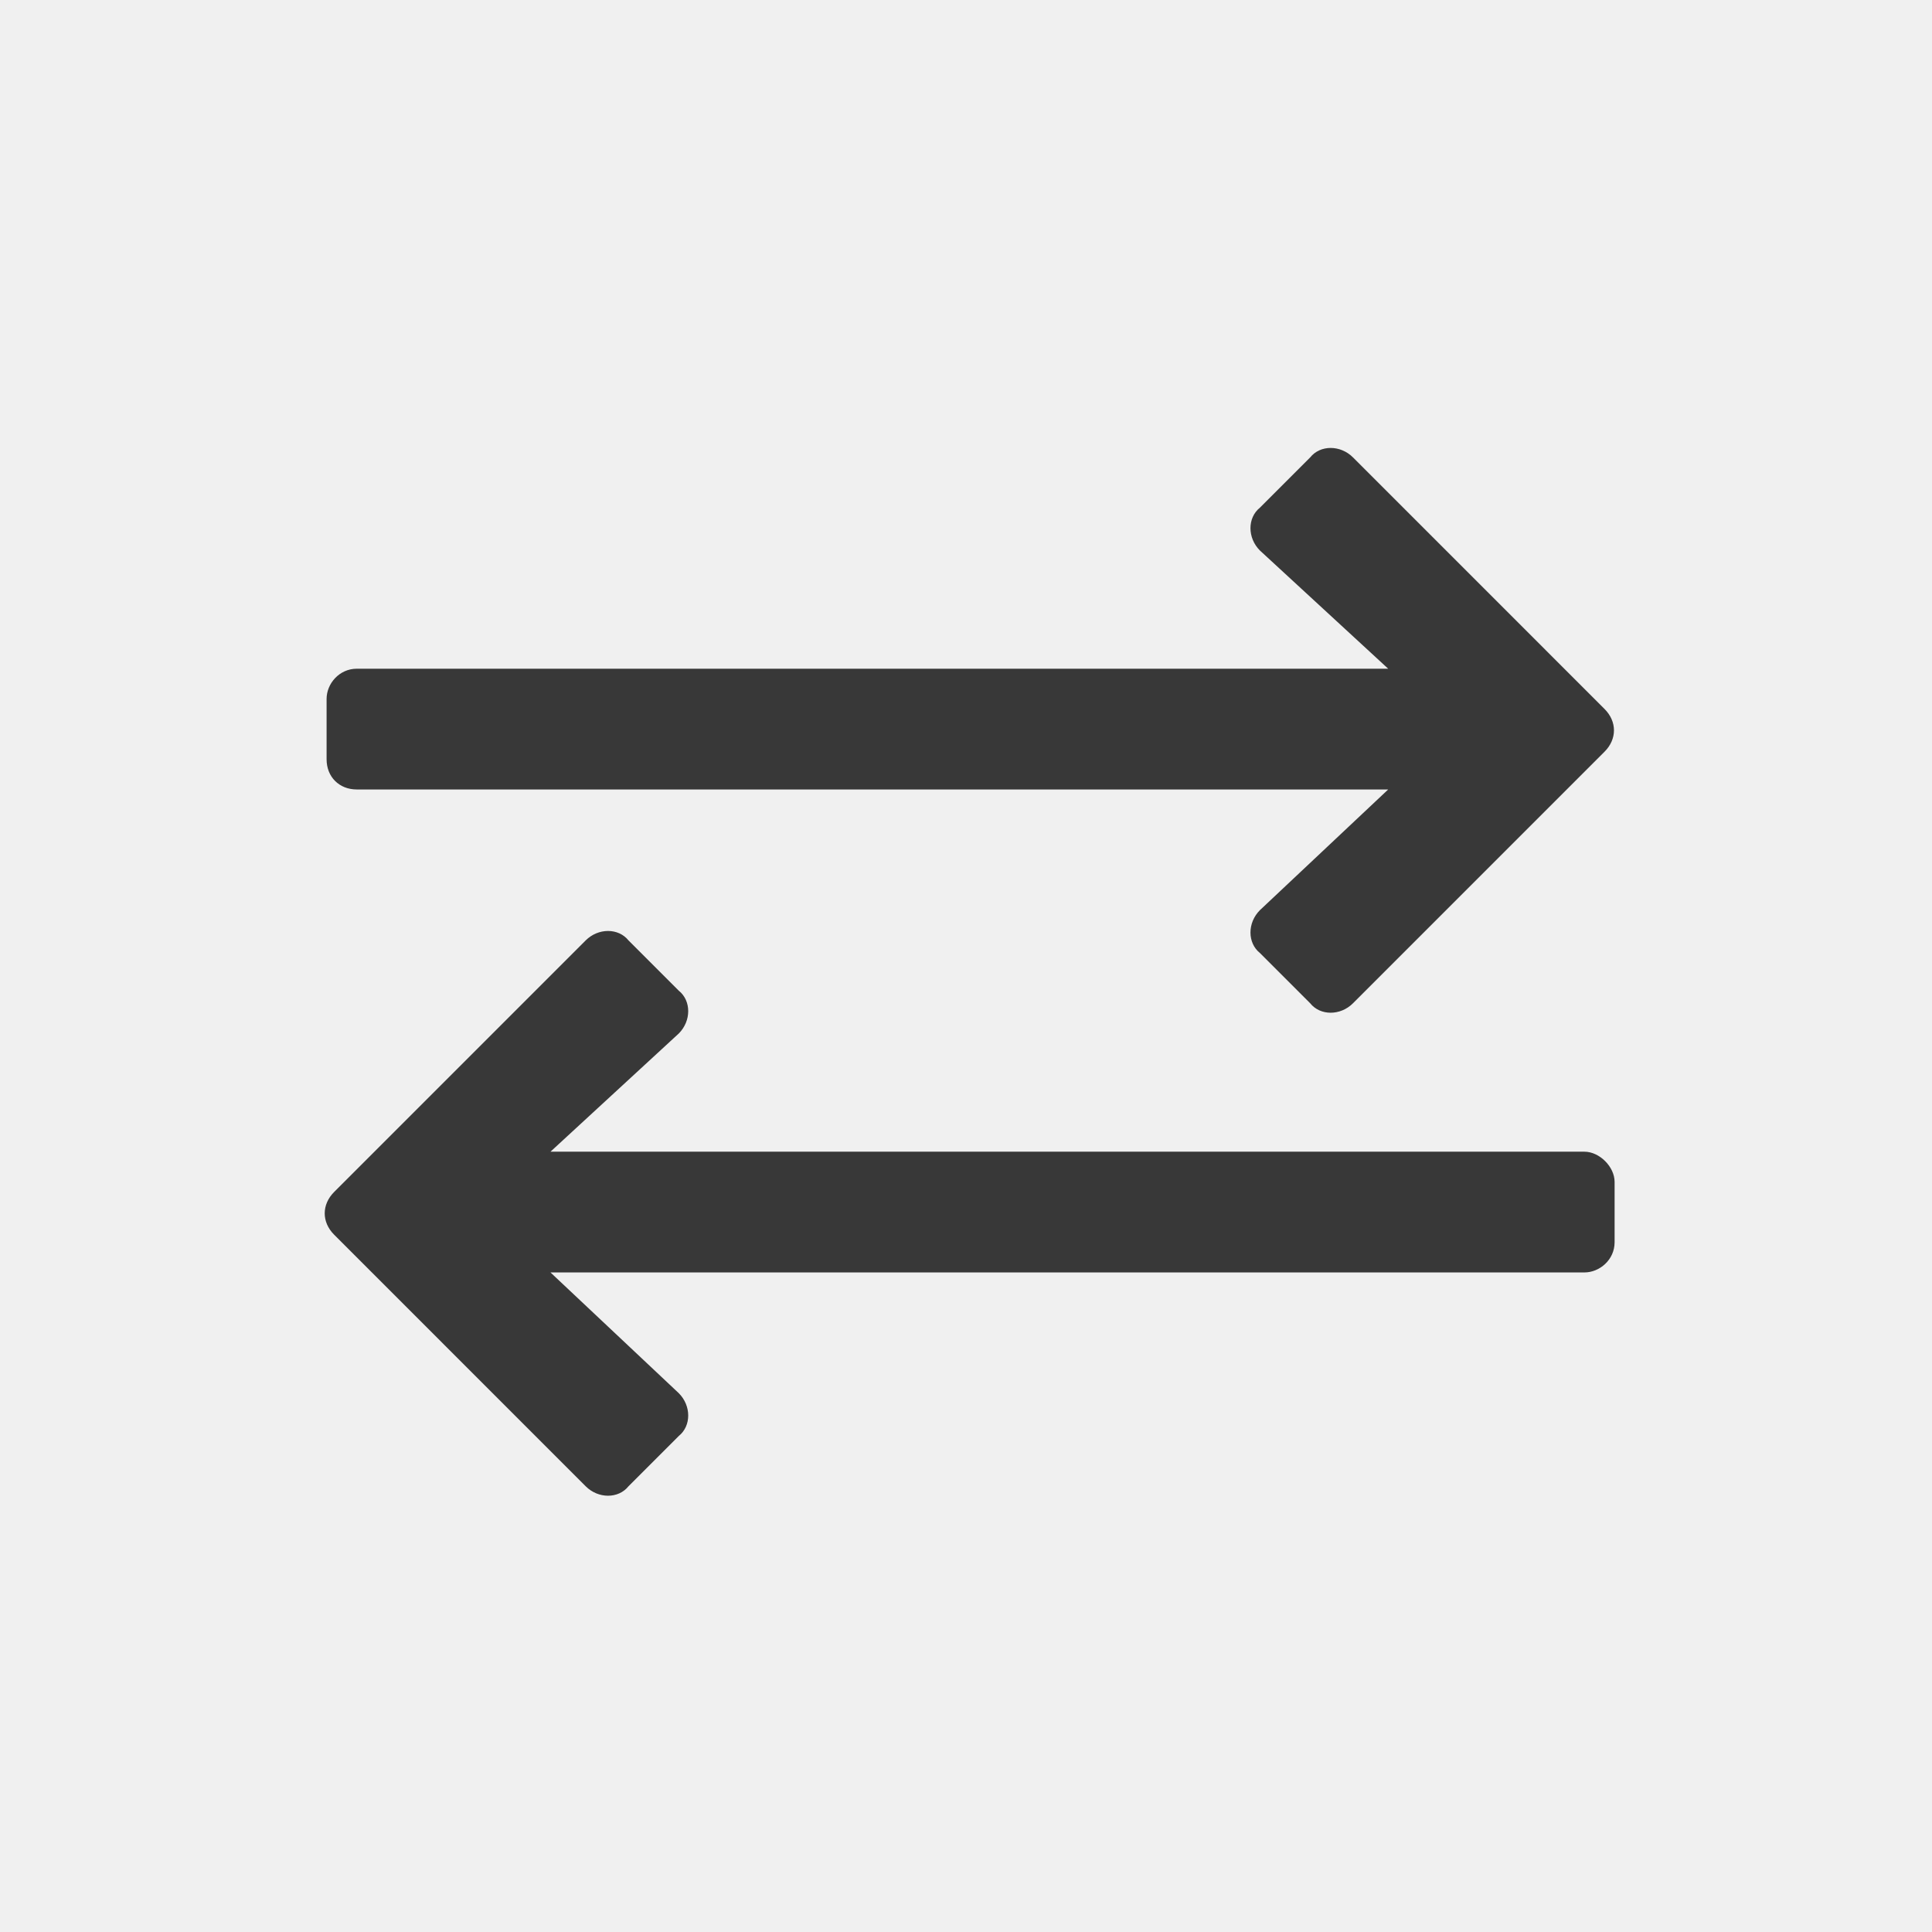
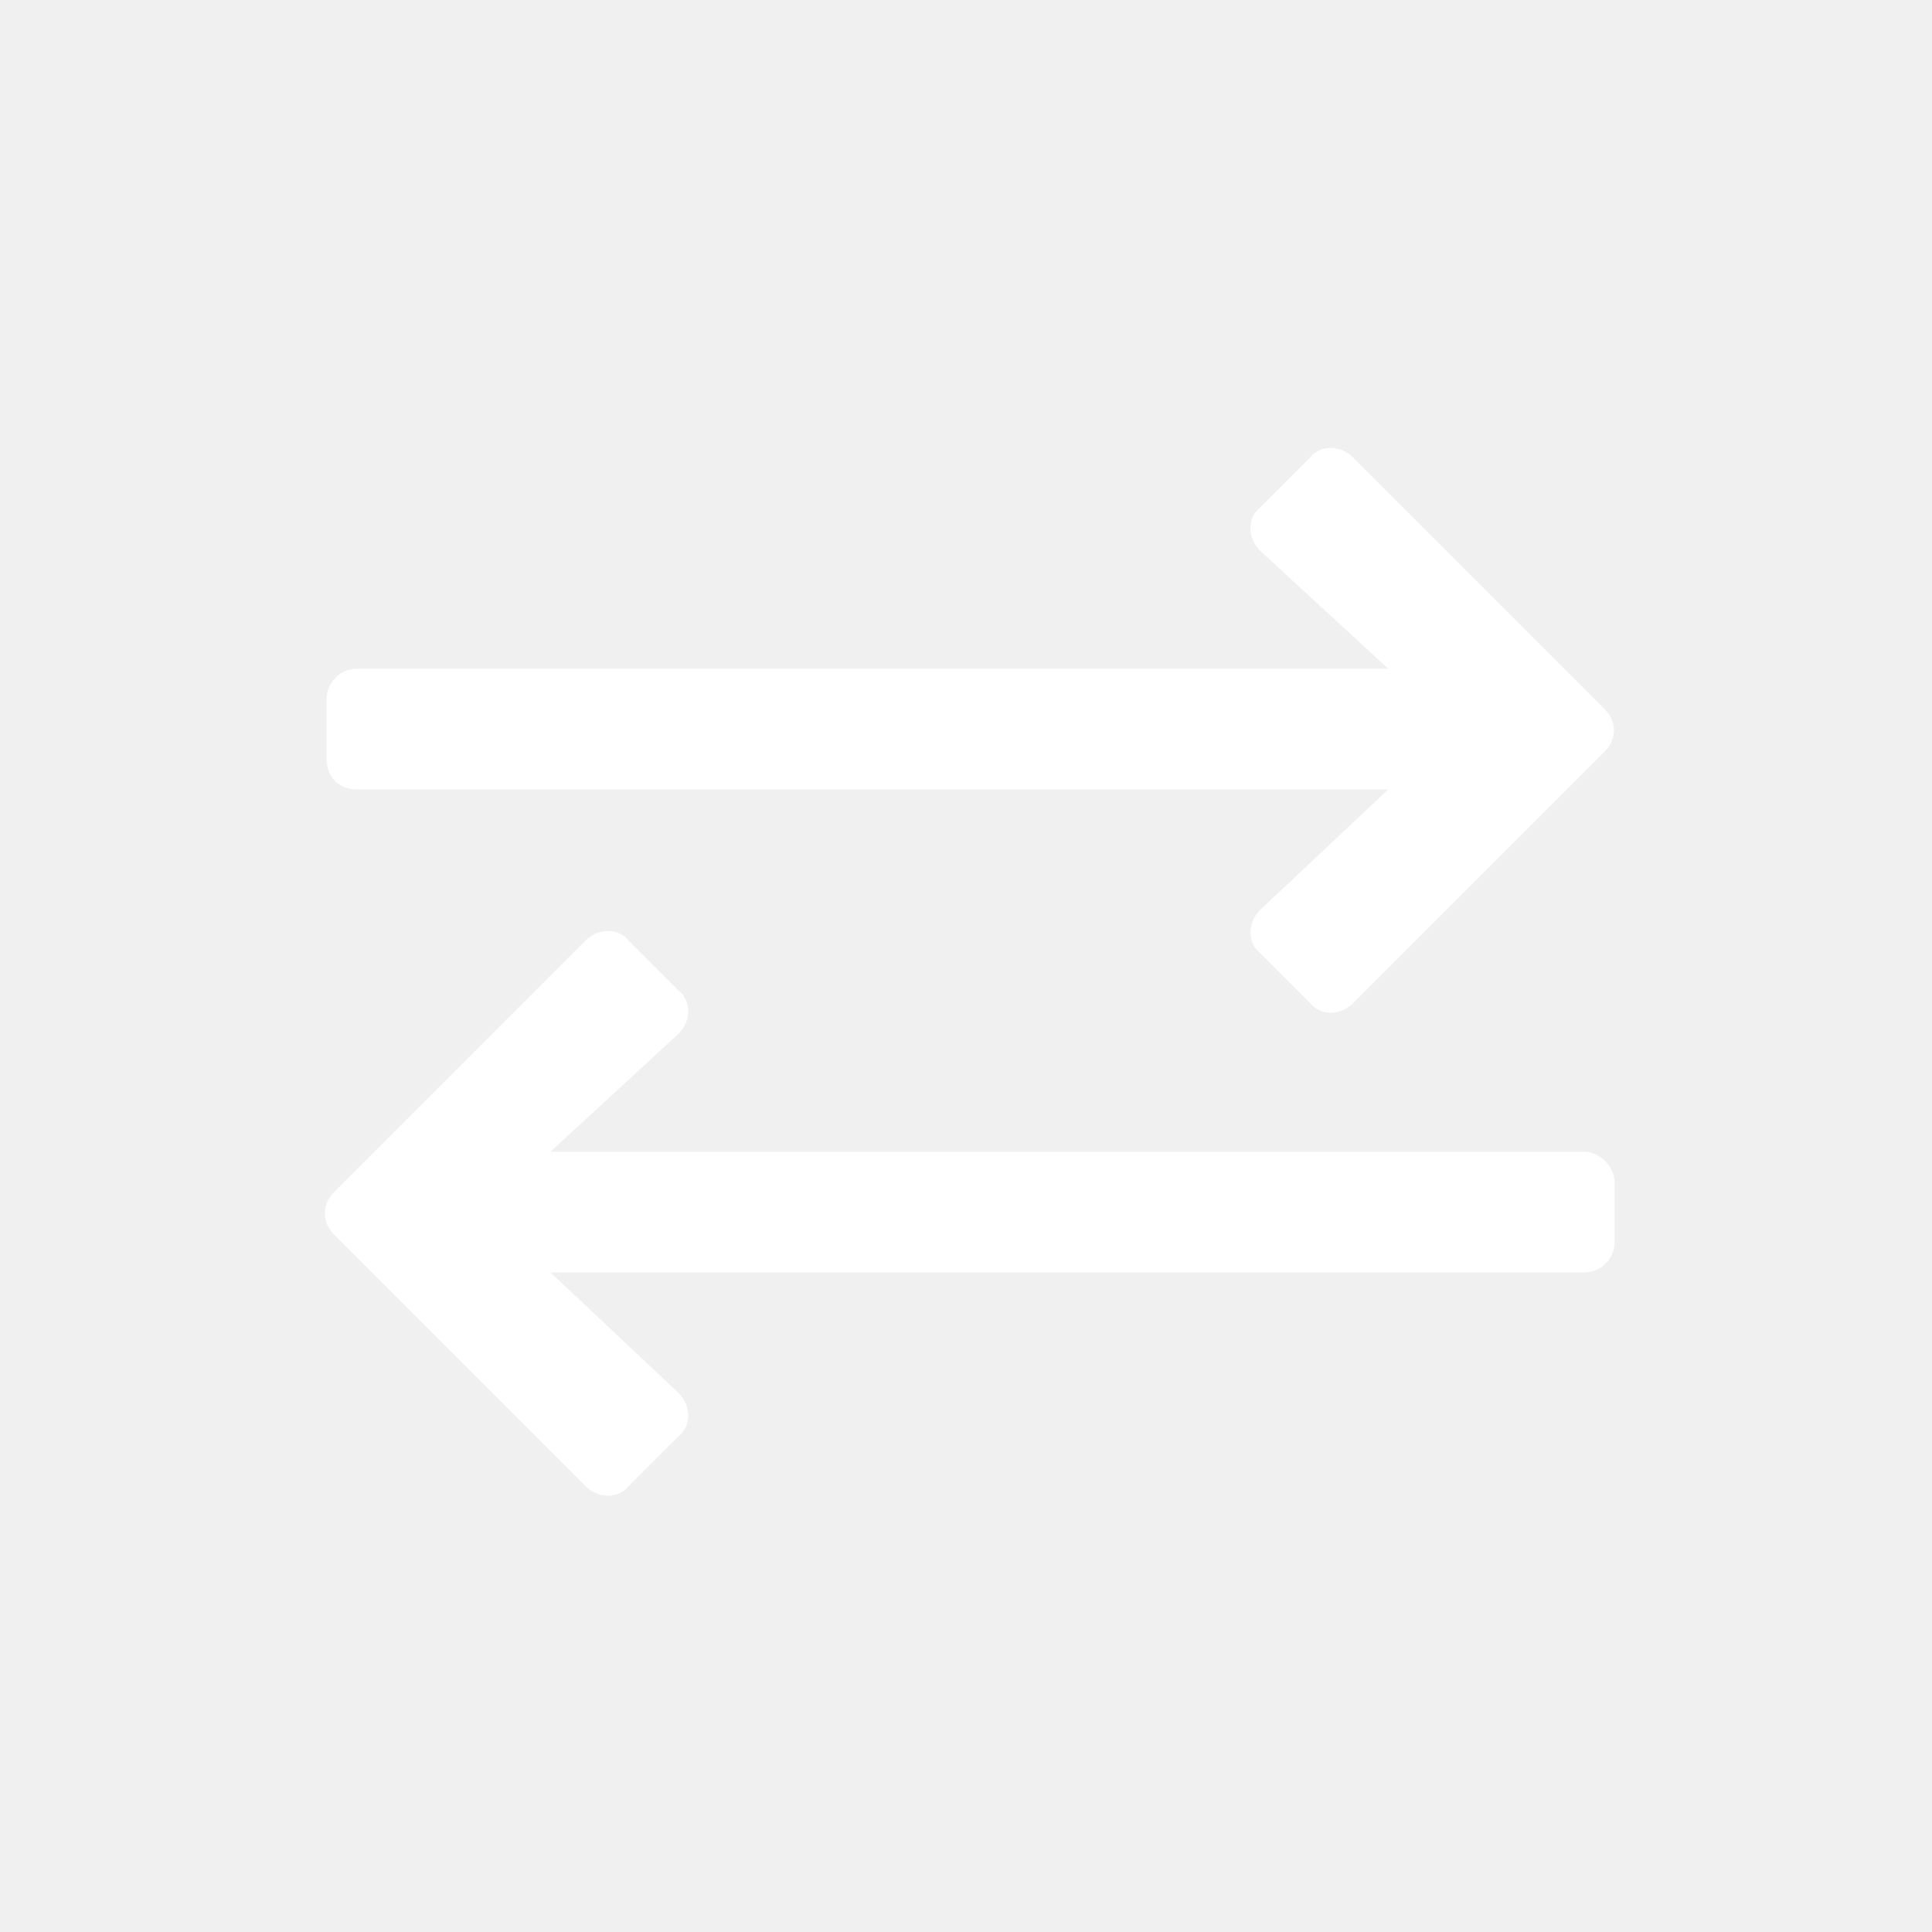
<svg xmlns="http://www.w3.org/2000/svg" width="70" height="70" viewBox="0 0 70 70" fill="none">
-   <path d="M58.135 27.236L49.021 36.351C48.565 36.807 47.836 36.807 47.471 36.351L45.648 34.528C45.193 34.163 45.193 33.434 45.648 32.978L50.297 28.604H12.927C12.289 28.604 11.833 28.148 11.833 27.51V25.322C11.833 24.775 12.289 24.229 12.927 24.229H50.297L45.648 19.945C45.193 19.489 45.193 18.76 45.648 18.395L47.471 16.572C47.836 16.116 48.565 16.116 49.021 16.572L58.135 25.687C58.591 26.143 58.591 26.781 58.135 27.236ZM12.107 44.736C11.651 44.281 11.651 43.643 12.107 43.187L21.221 34.072C21.677 33.617 22.406 33.617 22.771 34.072L24.594 35.895C25.049 36.26 25.049 36.989 24.594 37.445L19.945 41.728H57.406C57.953 41.728 58.5 42.275 58.5 42.822V45.01C58.5 45.648 57.953 46.103 57.406 46.103H19.945L24.594 50.478C25.049 50.934 25.049 51.663 24.594 52.028L22.771 53.851C22.406 54.307 21.677 54.307 21.221 53.851L12.107 44.736Z" fill="#383838" />
+   <path d="M58.135 27.236L49.021 36.351C48.565 36.807 47.836 36.807 47.471 36.351L45.648 34.528C45.193 34.163 45.193 33.434 45.648 32.978L50.297 28.604H12.927C12.289 28.604 11.833 28.148 11.833 27.51V25.322C11.833 24.775 12.289 24.229 12.927 24.229H50.297L45.648 19.945C45.193 19.489 45.193 18.76 45.648 18.395L47.471 16.572C47.836 16.116 48.565 16.116 49.021 16.572L58.135 25.687C58.591 26.143 58.591 26.781 58.135 27.236ZM12.107 44.736C11.651 44.281 11.651 43.643 12.107 43.187L21.221 34.072C21.677 33.617 22.406 33.617 22.771 34.072L24.594 35.895C25.049 36.26 25.049 36.989 24.594 37.445L19.945 41.728H57.406C57.953 41.728 58.5 42.275 58.5 42.822V45.01C58.5 45.648 57.953 46.103 57.406 46.103H19.945L24.594 50.478C25.049 50.934 25.049 51.663 24.594 52.028L22.771 53.851C22.406 54.307 21.677 54.307 21.221 53.851L12.107 44.736Z" fill="#fff" />
</svg>
